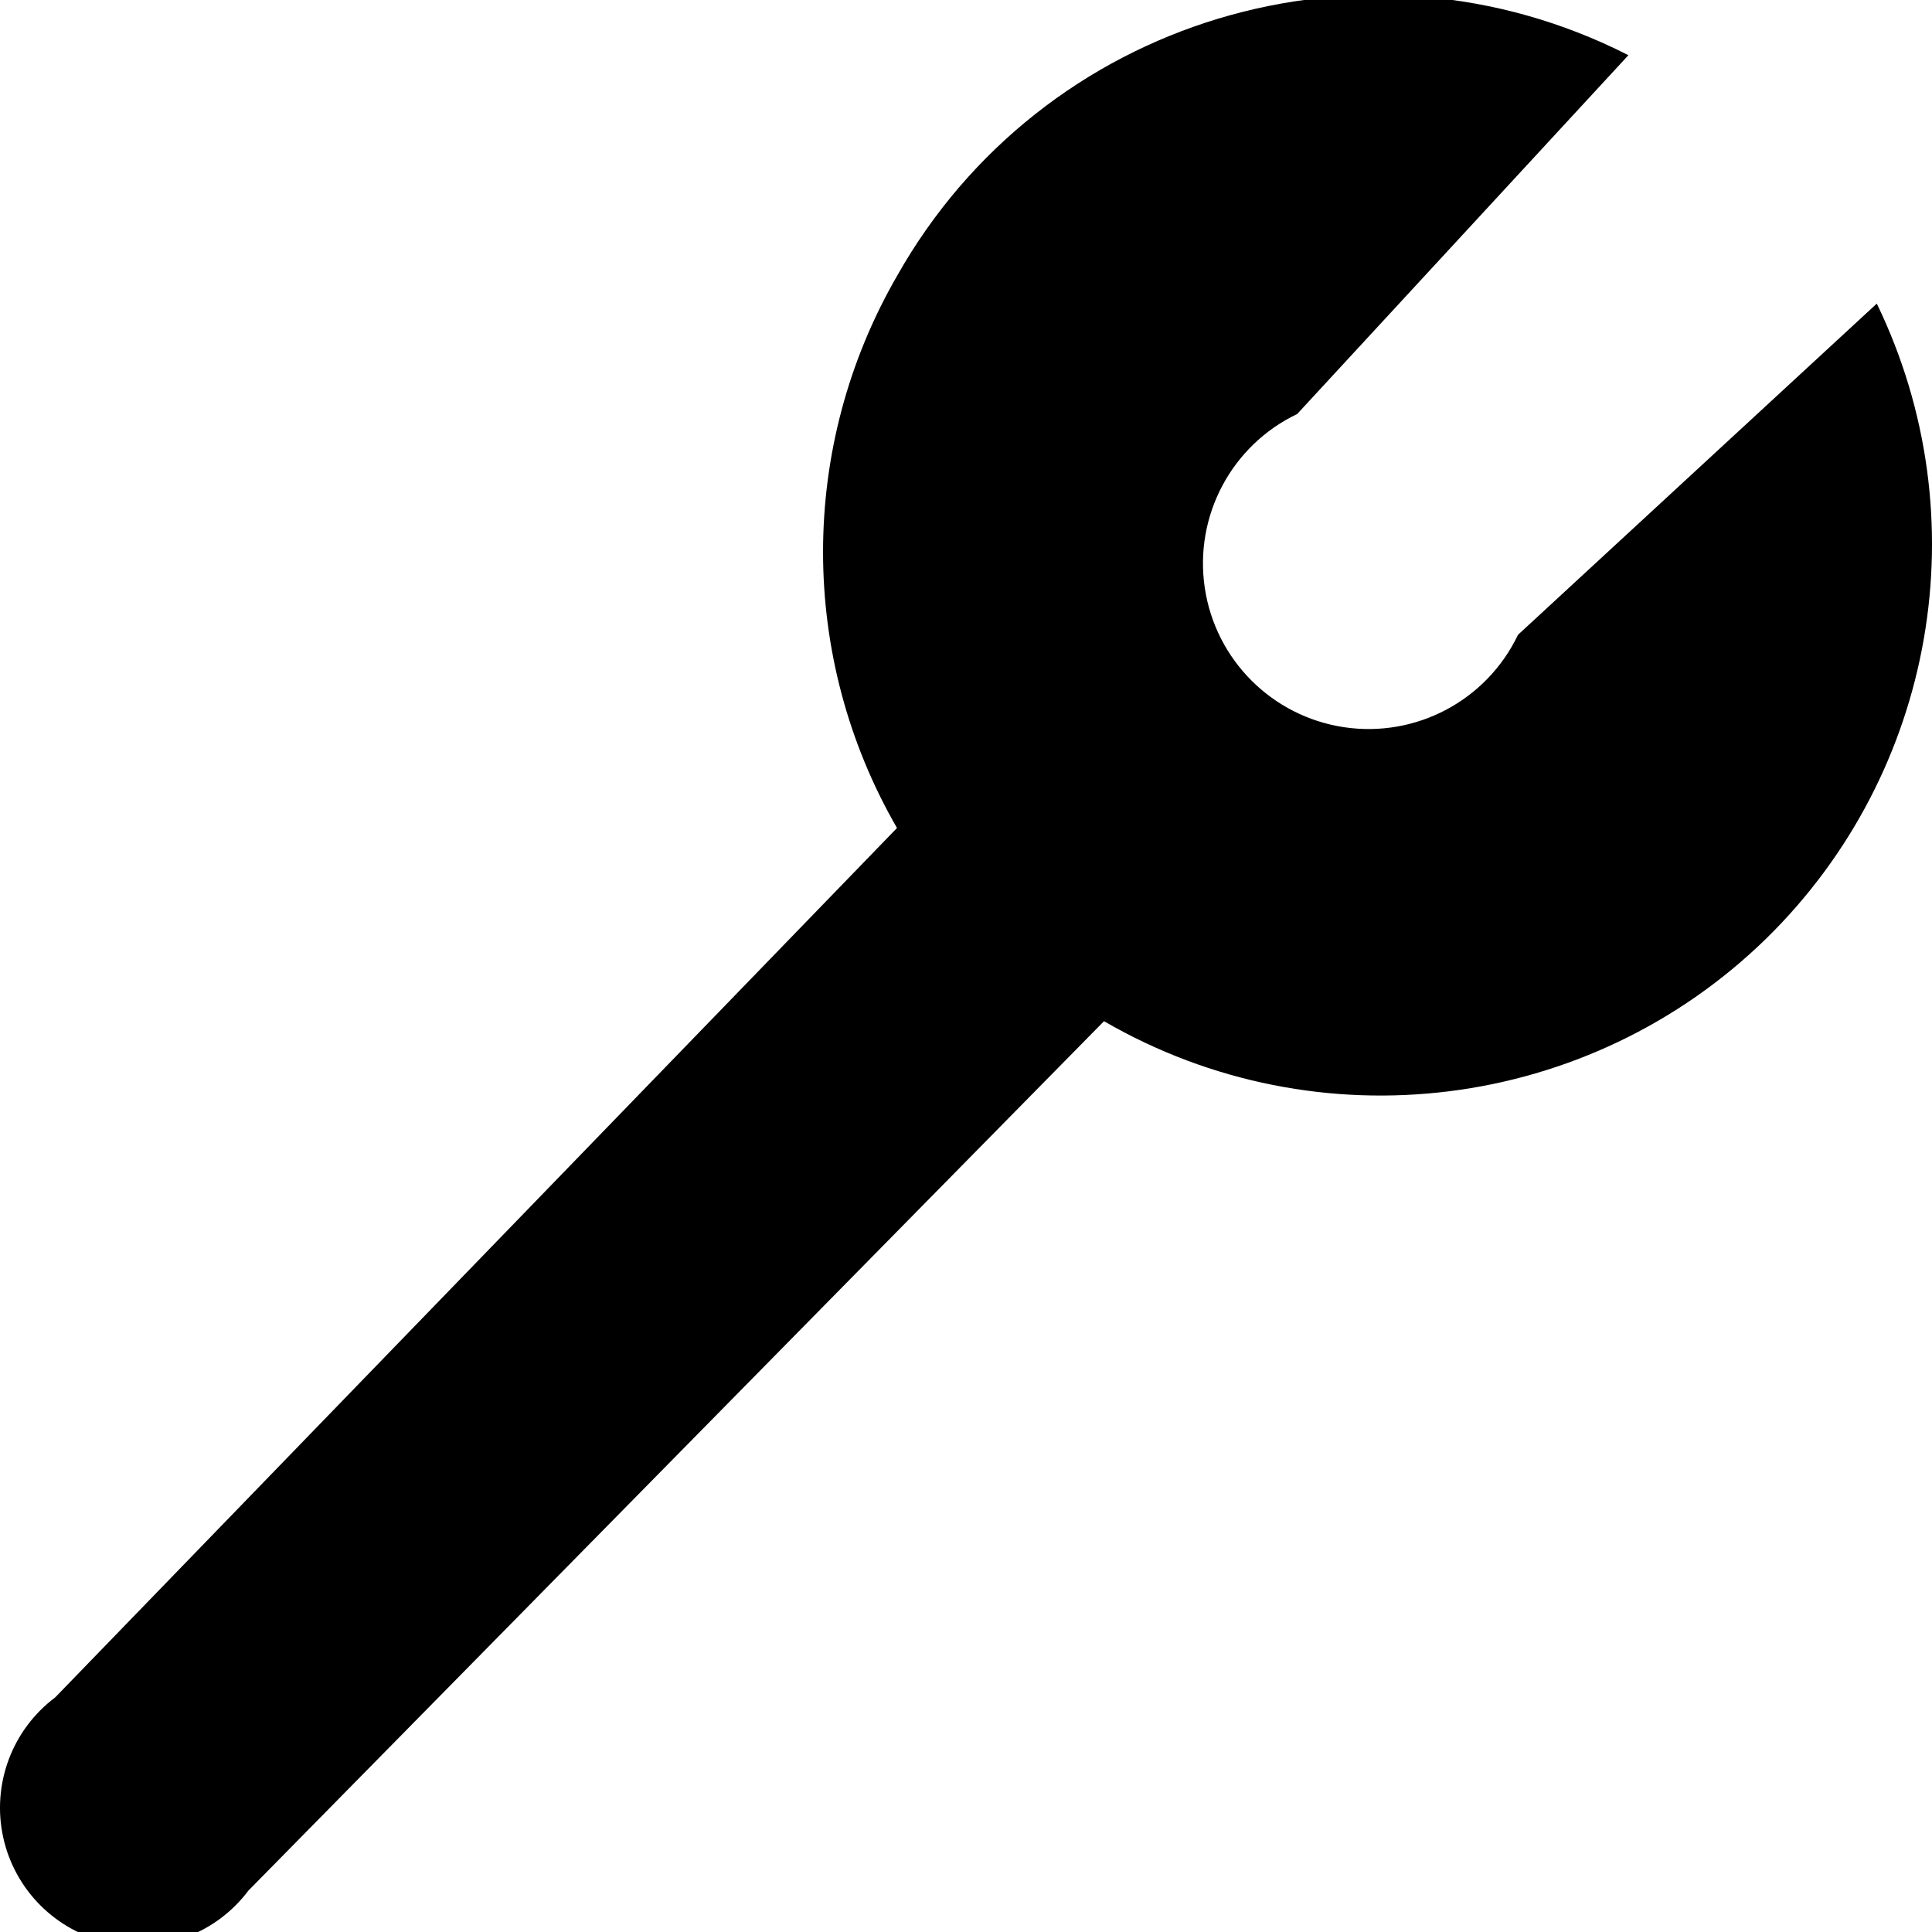
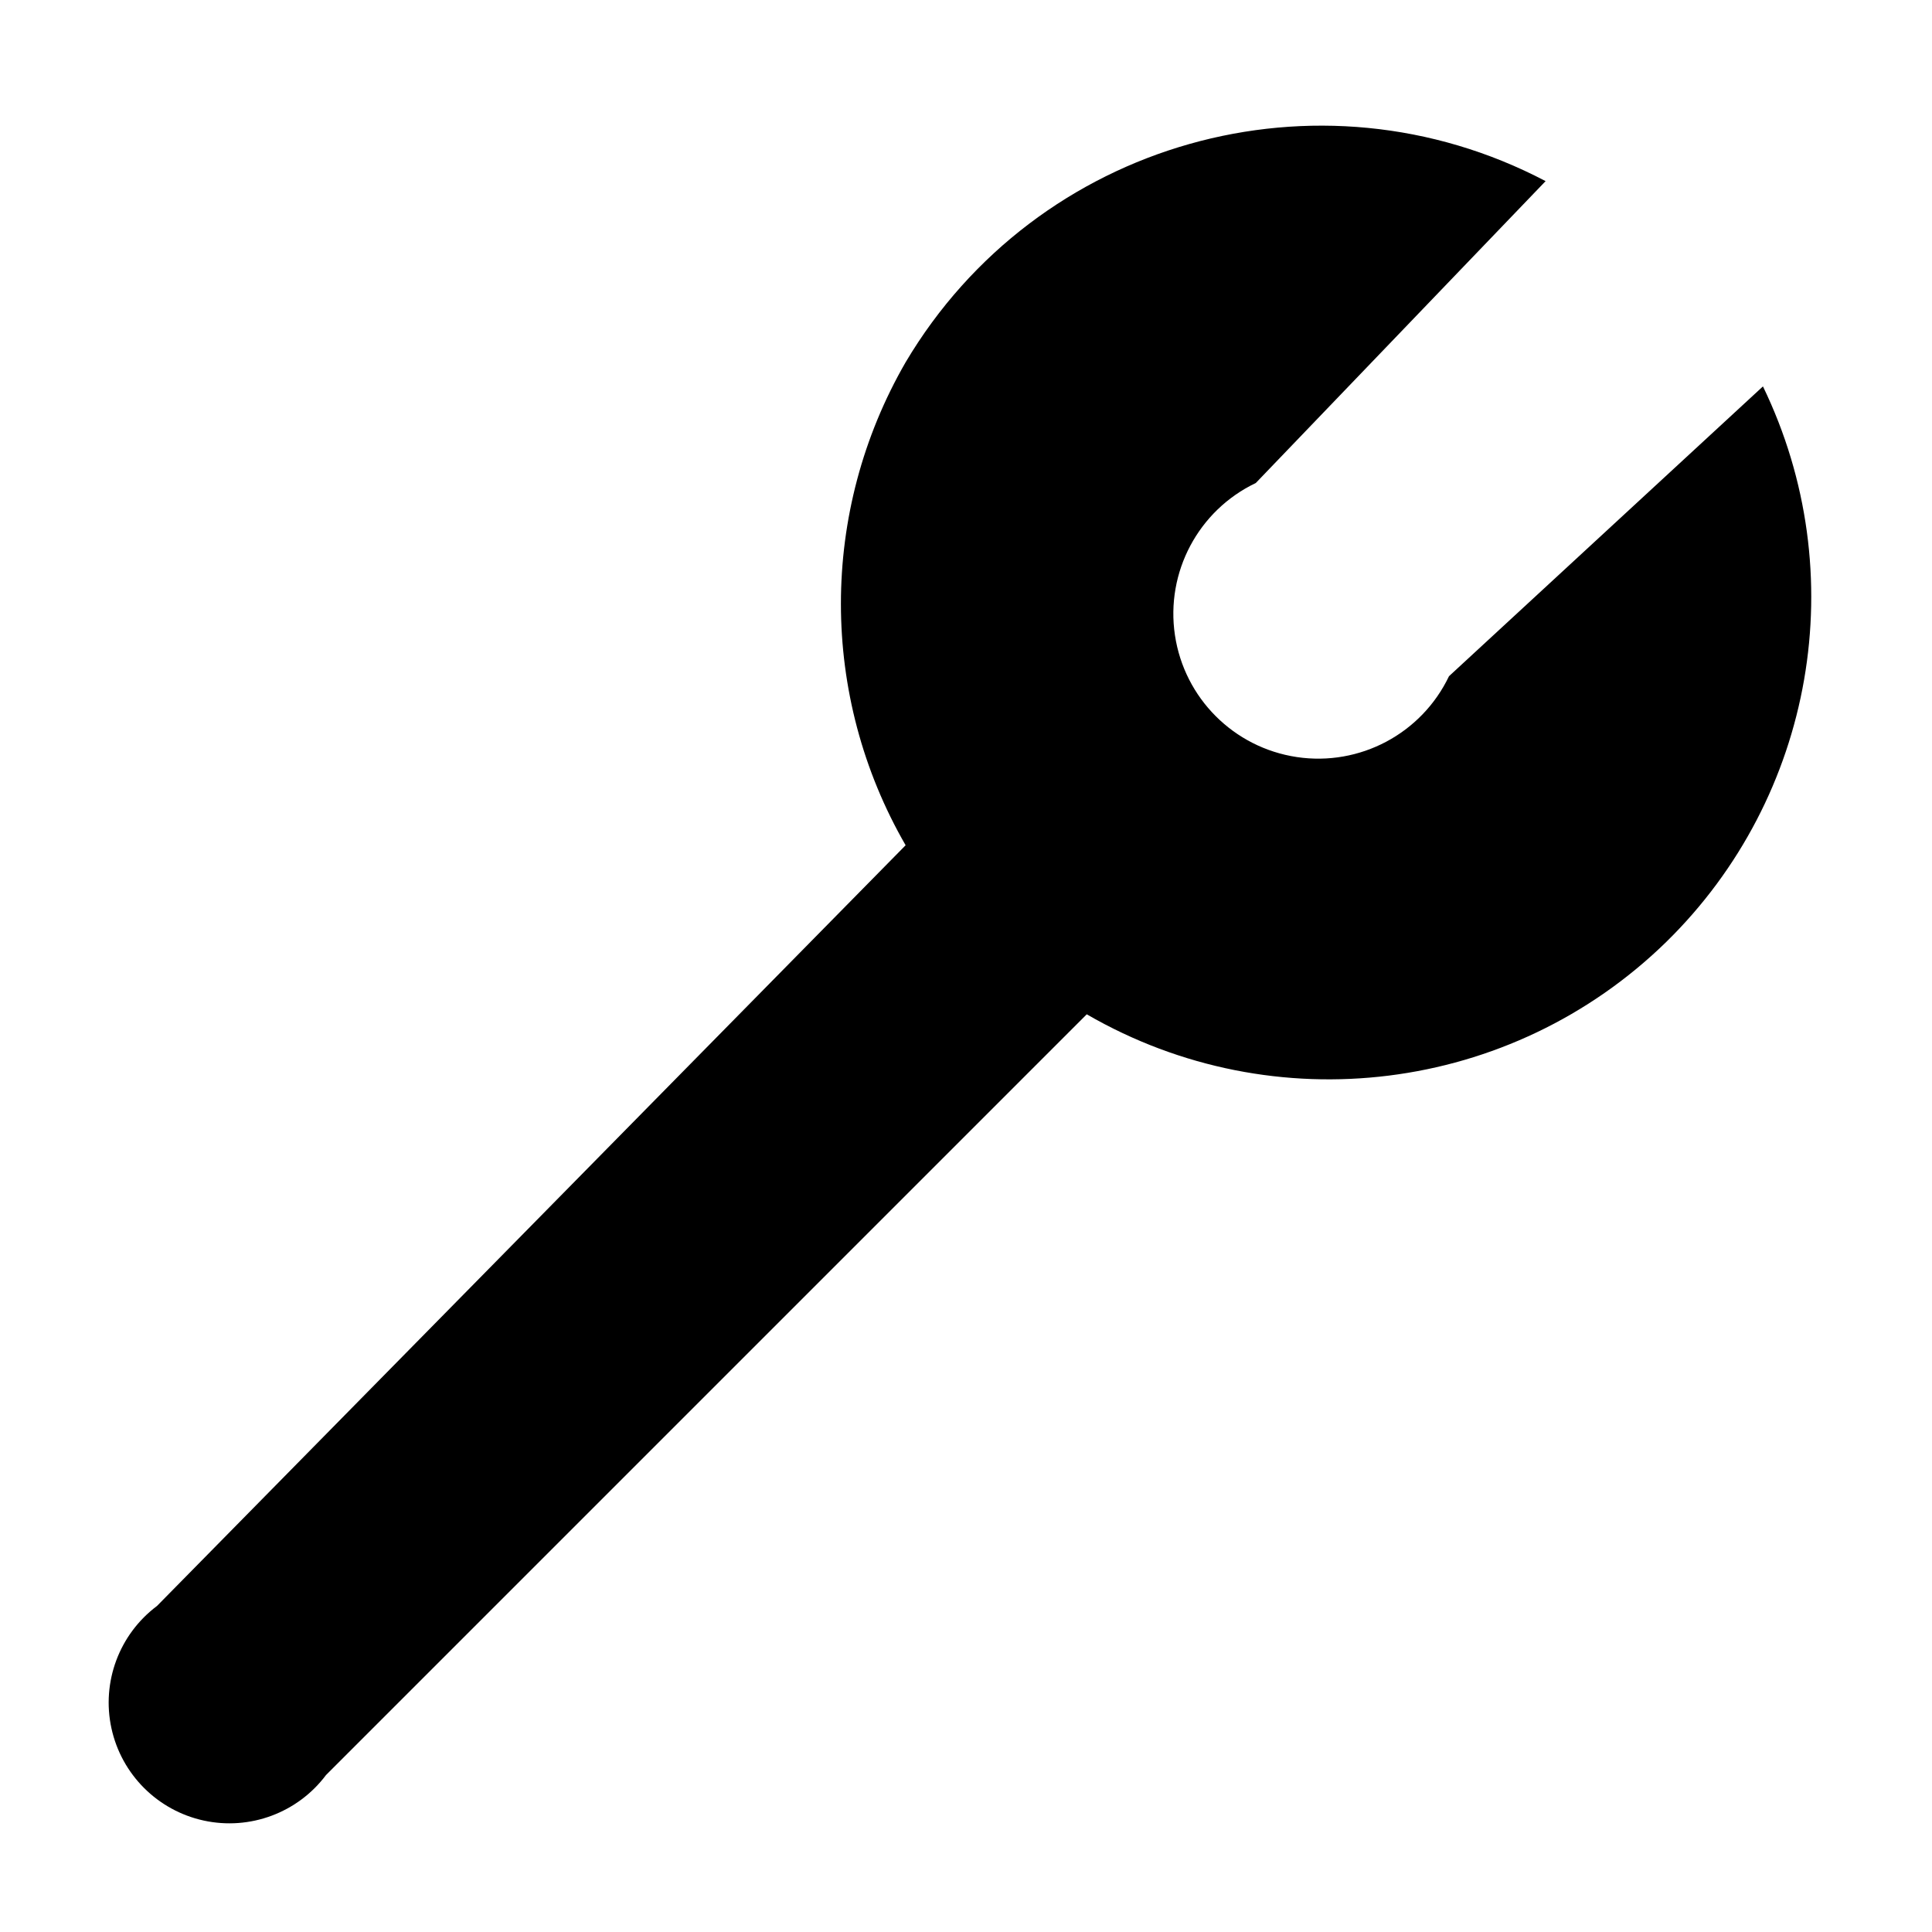
- <svg xmlns="http://www.w3.org/2000/svg" id="icon_dev" viewBox="0 0 14 14">
-   <path d="M13.6 2.2 11 4.6A1.2 1.2 0 1 1 9.4 3L11.8.4A4 4 0 0 0 6.5 2a4 4 0 0 0 0 4L.4 12.3a1 1 0 1 0 1.4 1.4L8 7.4a4 4 0 0 0 4.8-.6 4 4 0 0 0 .8-4.6Z" />
+ <svg xmlns="http://www.w3.org/2000/svg" id="icon_dev" viewBox="0 0 16 16">
+   <path d="M14.6 3.2 12 5.6A1.2 1.2 0 1 1 10.4 4l2.4-2.5A4 4 0 0 0 7.5 3a4 4 0 0 0 0 4l-6.2 6.3a1 1 0 1 0 1.4 1.4L9 8.4a4 4 0 0 0 4.8-.6 4 4 0 0 0 .8-4.6Z" />
</svg>
